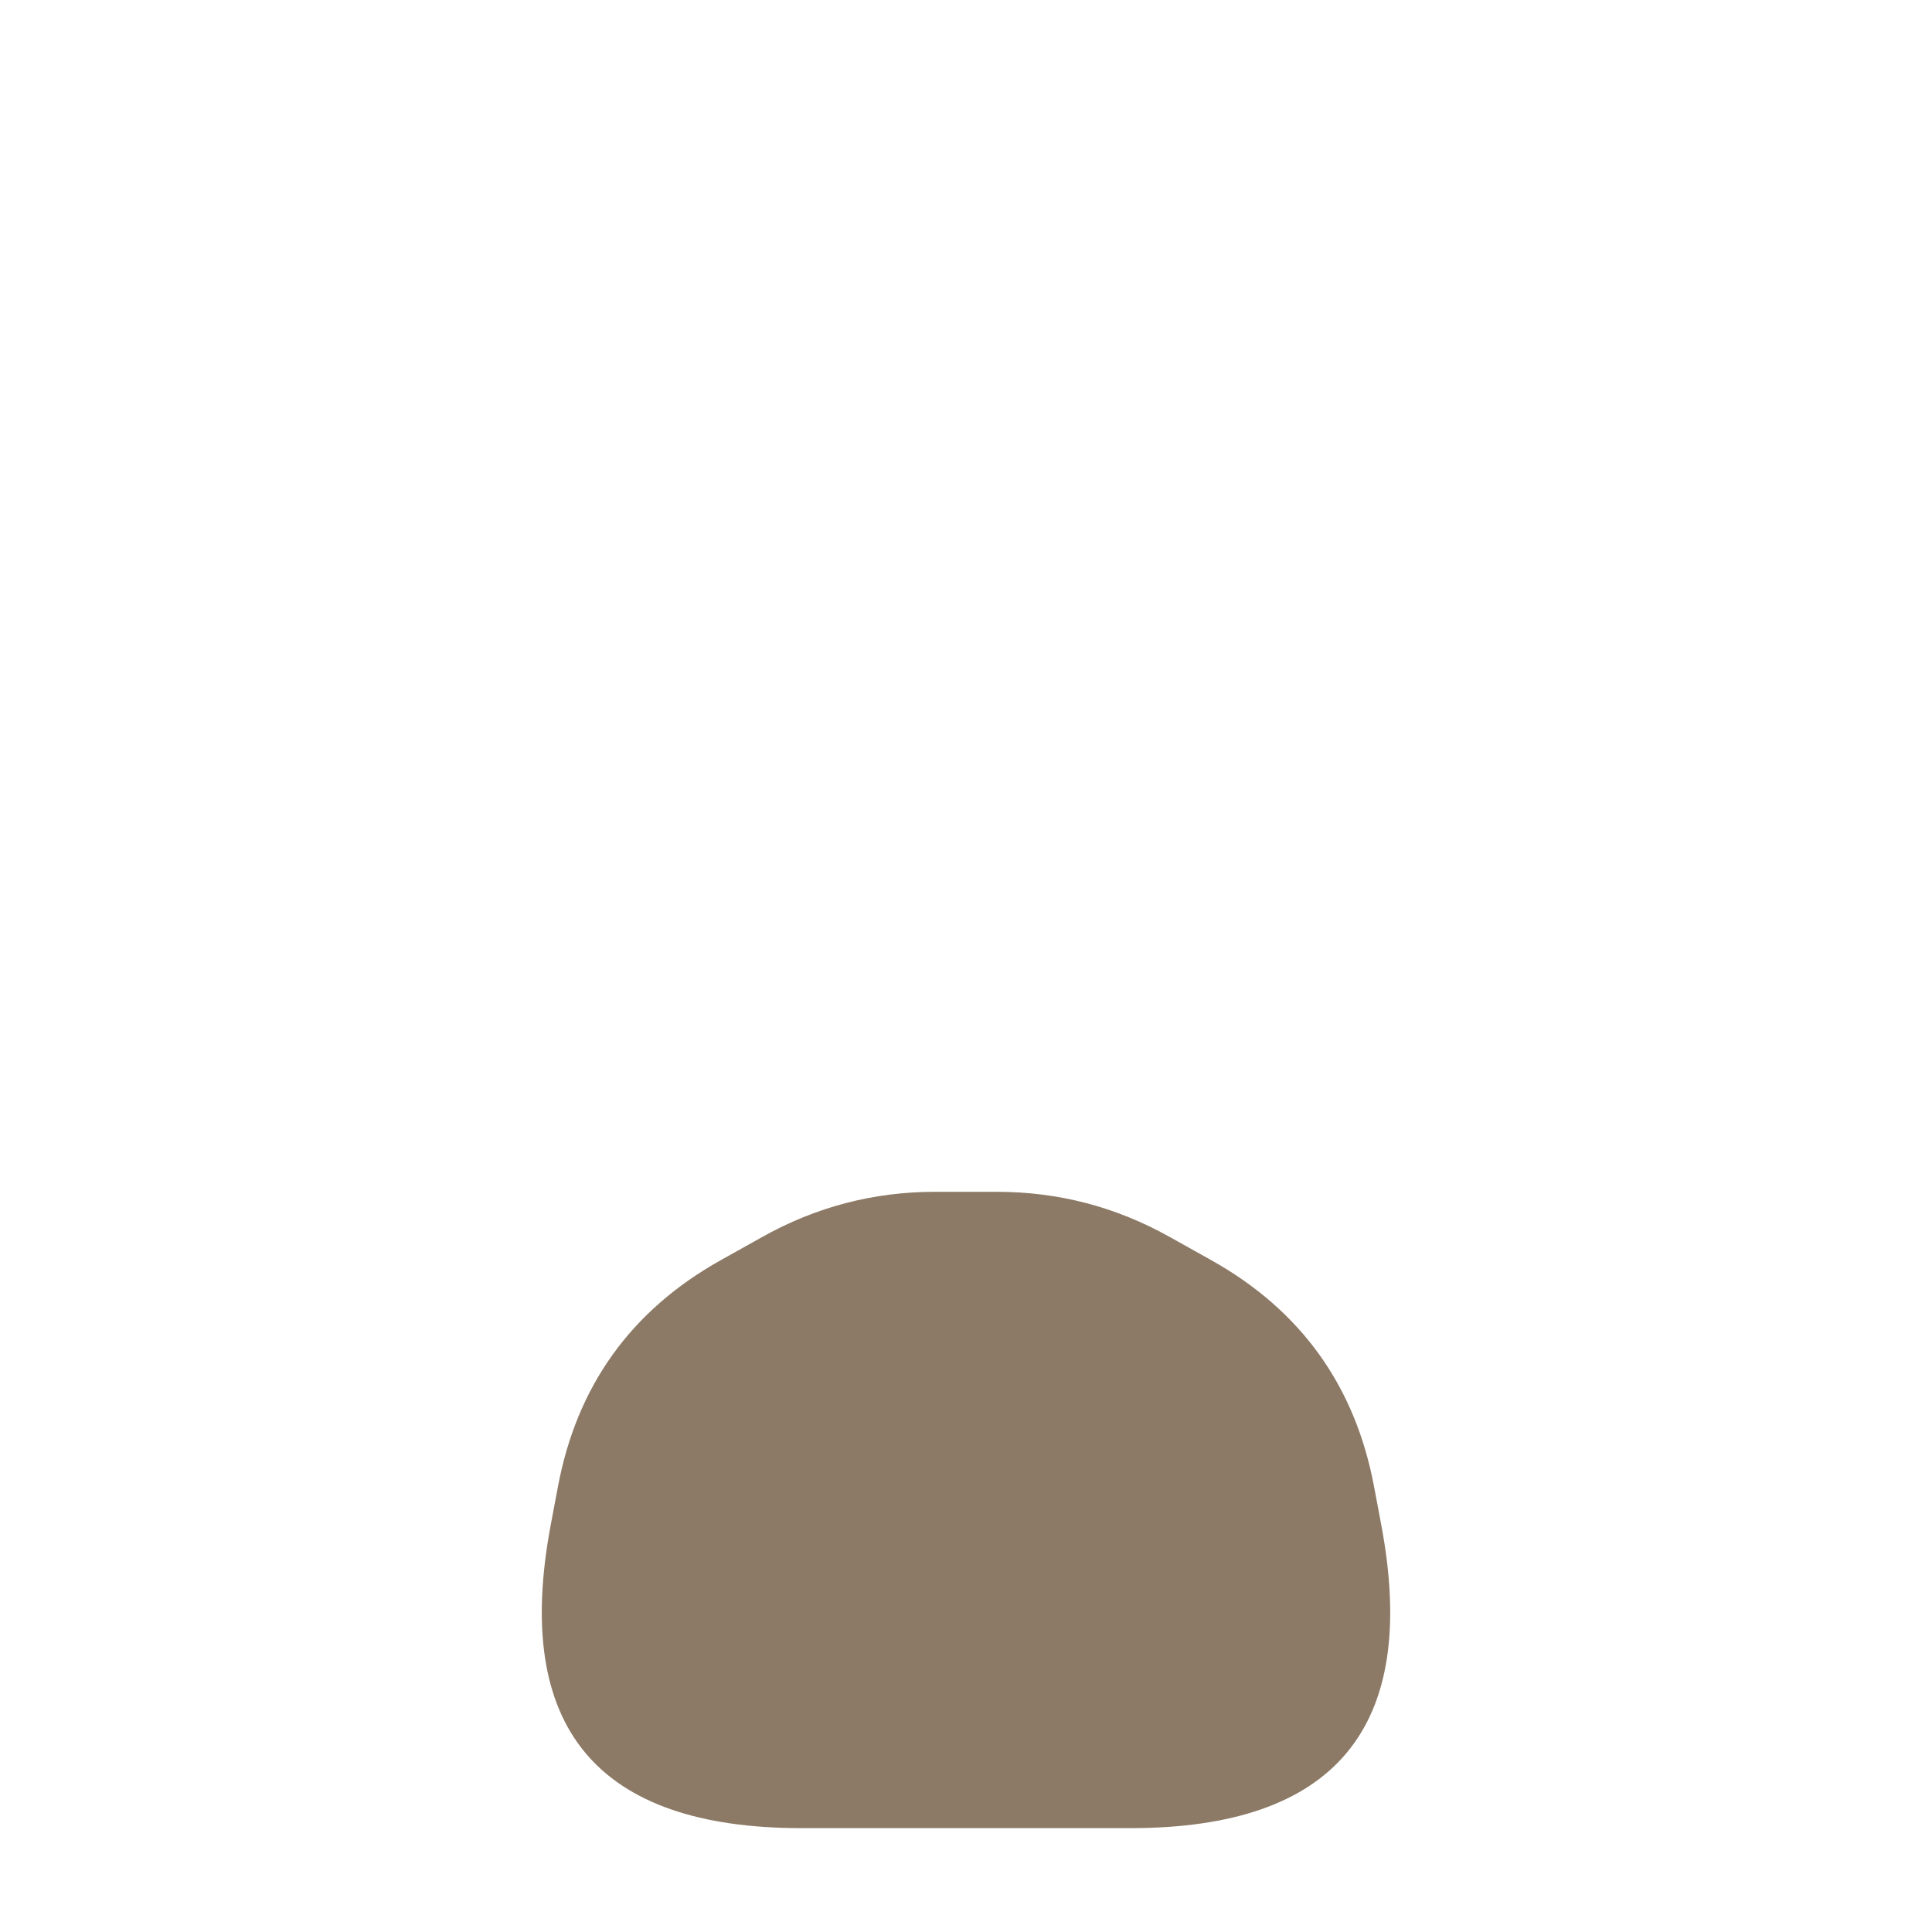
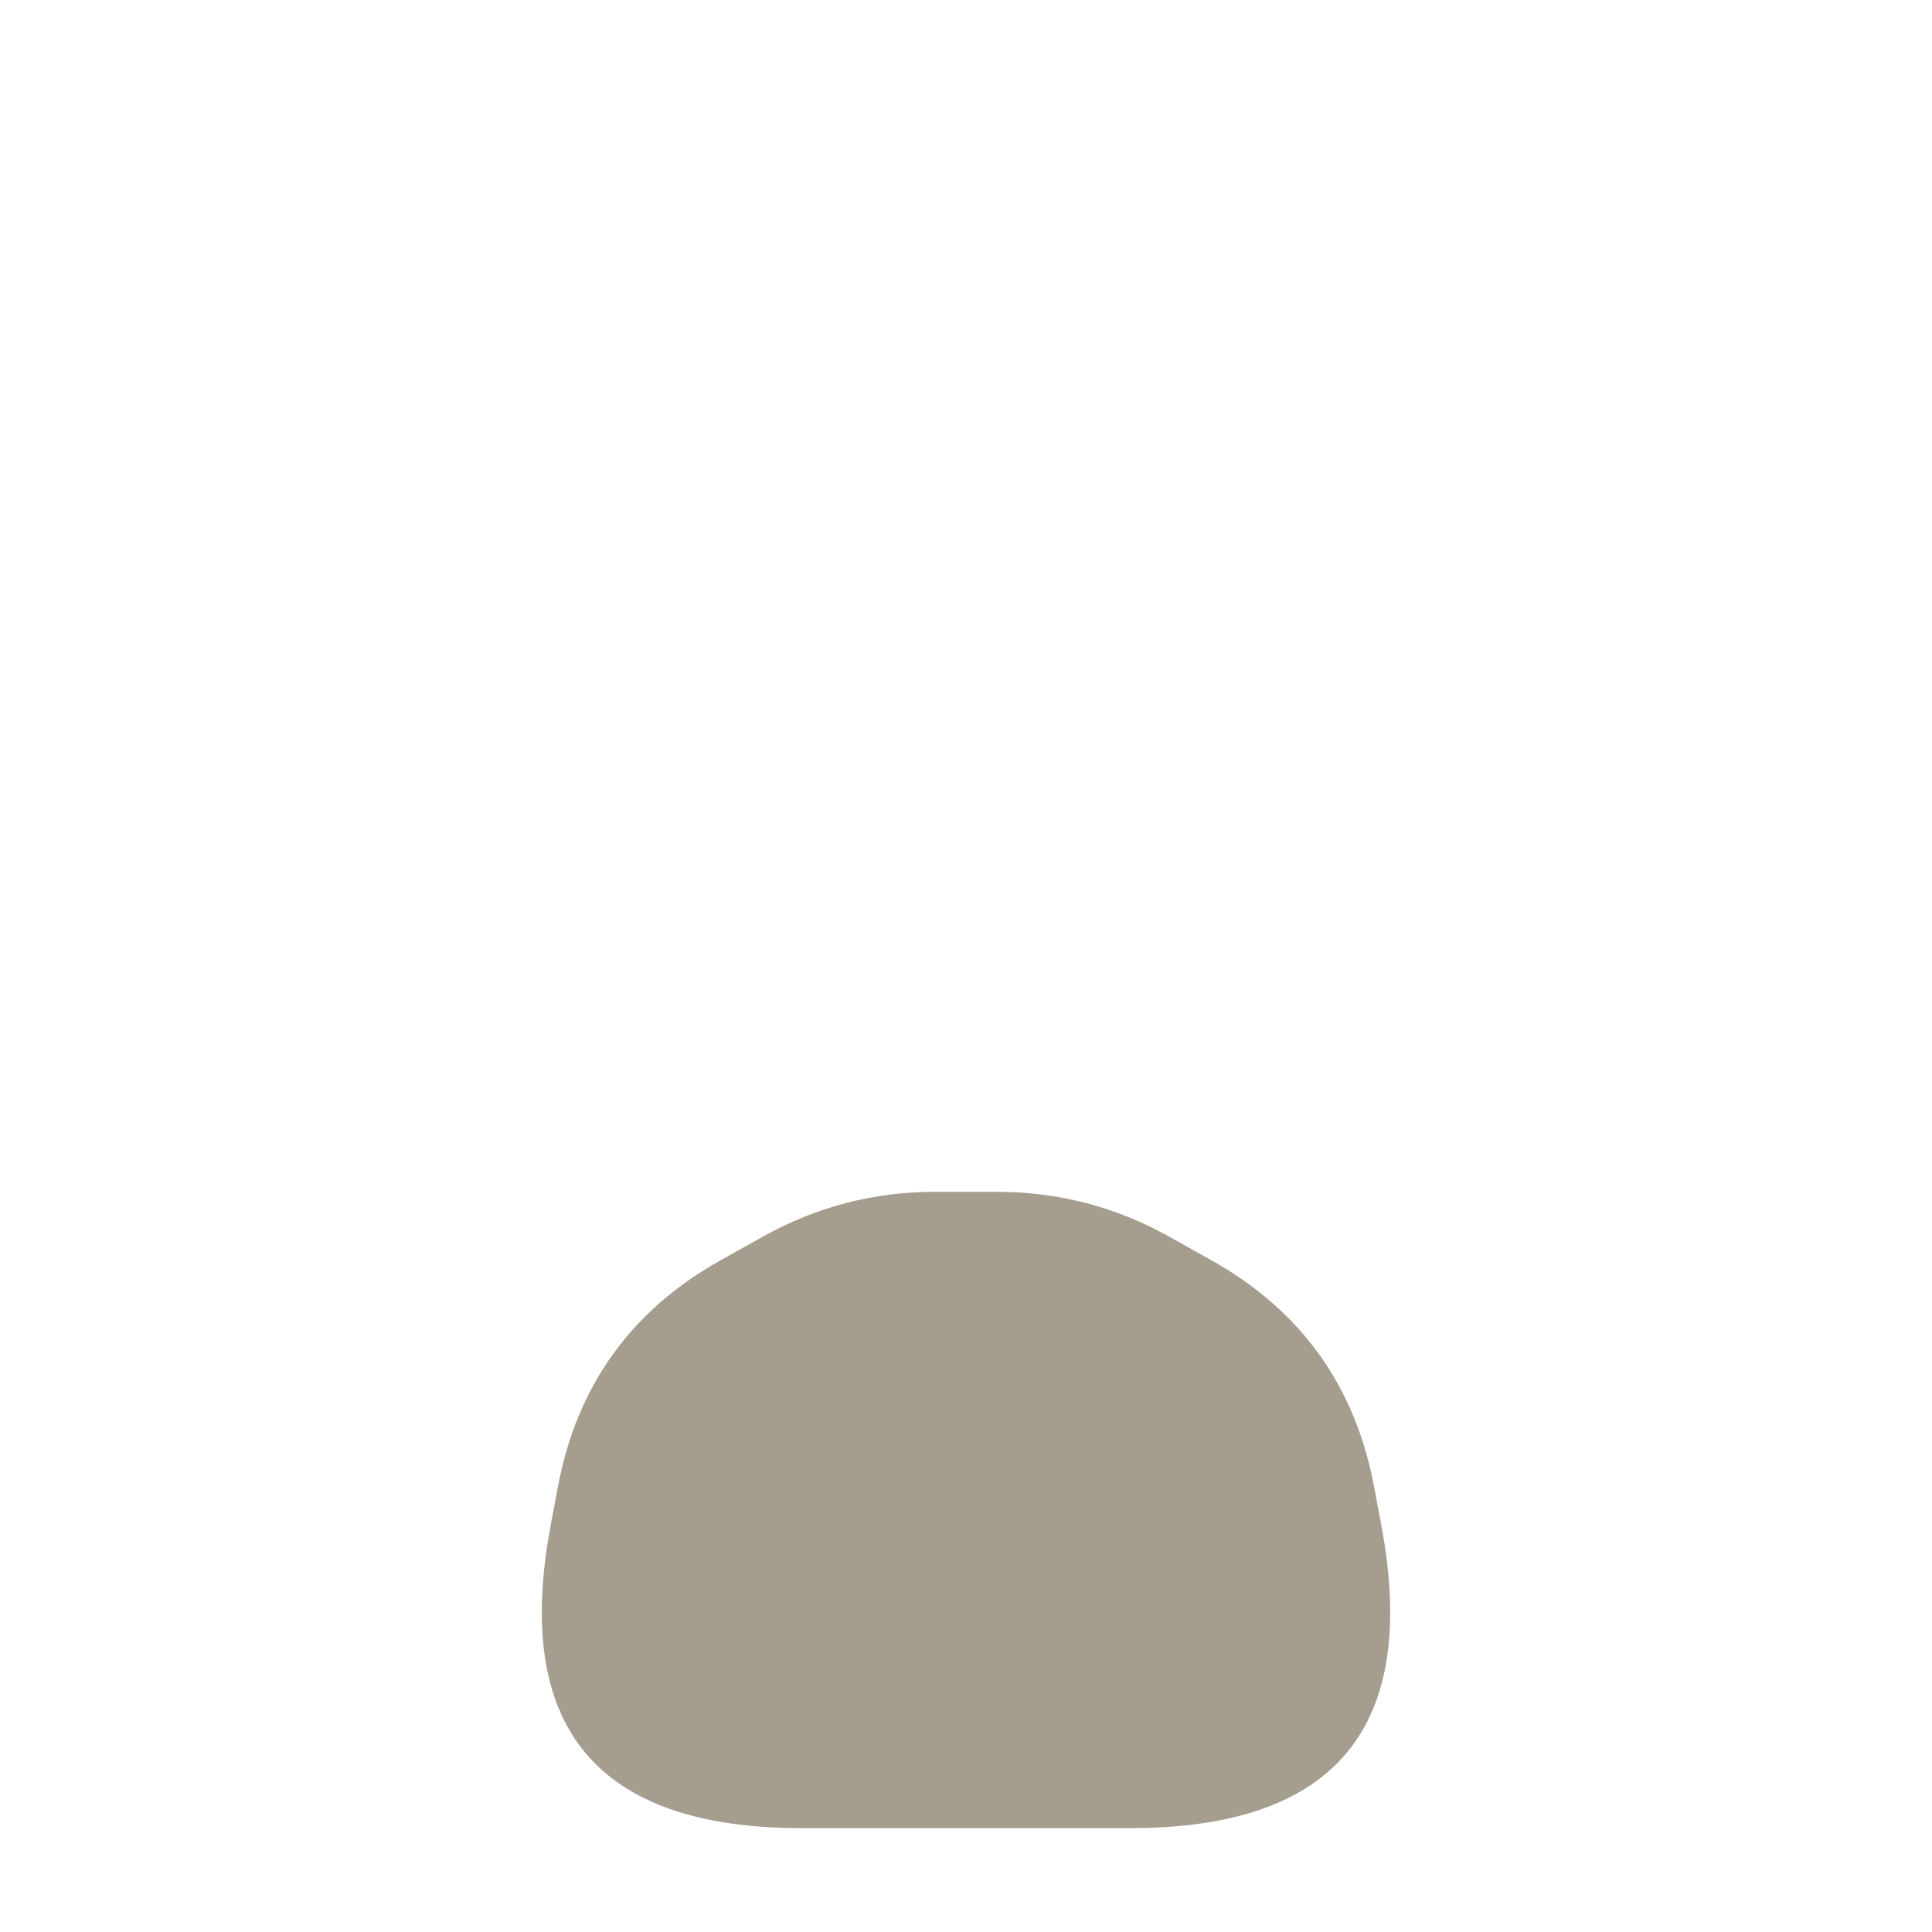
<svg xmlns="http://www.w3.org/2000/svg" viewBox="0 0 192 192" width="192" height="192" role="img" aria-label="Micro form 3 of 4, in position">
-   <path d="M80 12L112 12Q142 12 136.47 41.49L135.76 45.26Q133 60 119.91 67.33L115.85 69.6Q108 74 99 74L93 74Q84 74 76.15 69.6L72.09 67.33Q59 60 56.24 45.26L55.53 41.49Q50 12 80 12Z" fill="#8C7A66" transform="rotate(180 96 96) translate(96 96) scale(1.02) translate(-96 -96)" />
+   <path d="M80 12L112 12Q142 12 136.47 41.49L135.76 45.26Q133 60 119.91 67.33L115.85 69.6Q108 74 99 74L93 74Q84 74 76.15 69.6L72.09 67.33Q59 60 56.24 45.26L55.53 41.49Q50 12 80 12Z" fill="#A59E8F" transform="rotate(180 96 96) translate(96 96) scale(1.02) translate(-96 -96)" />
</svg>
